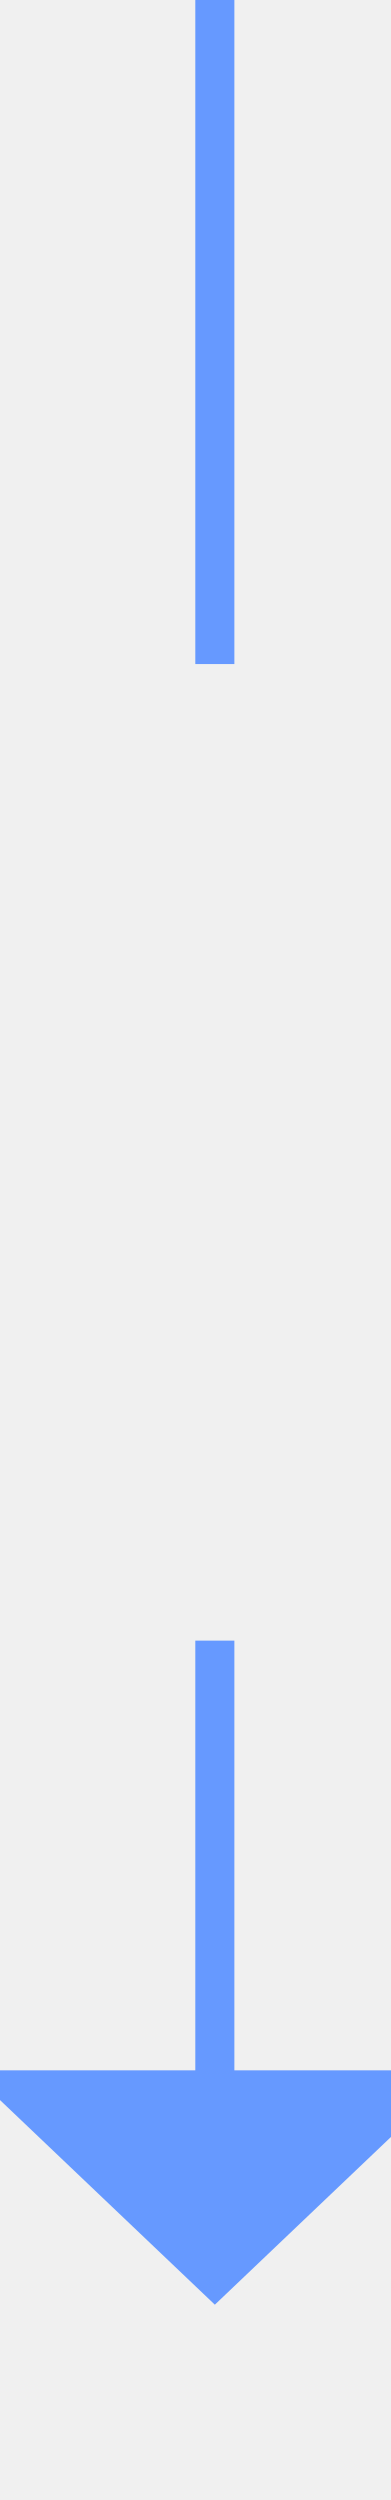
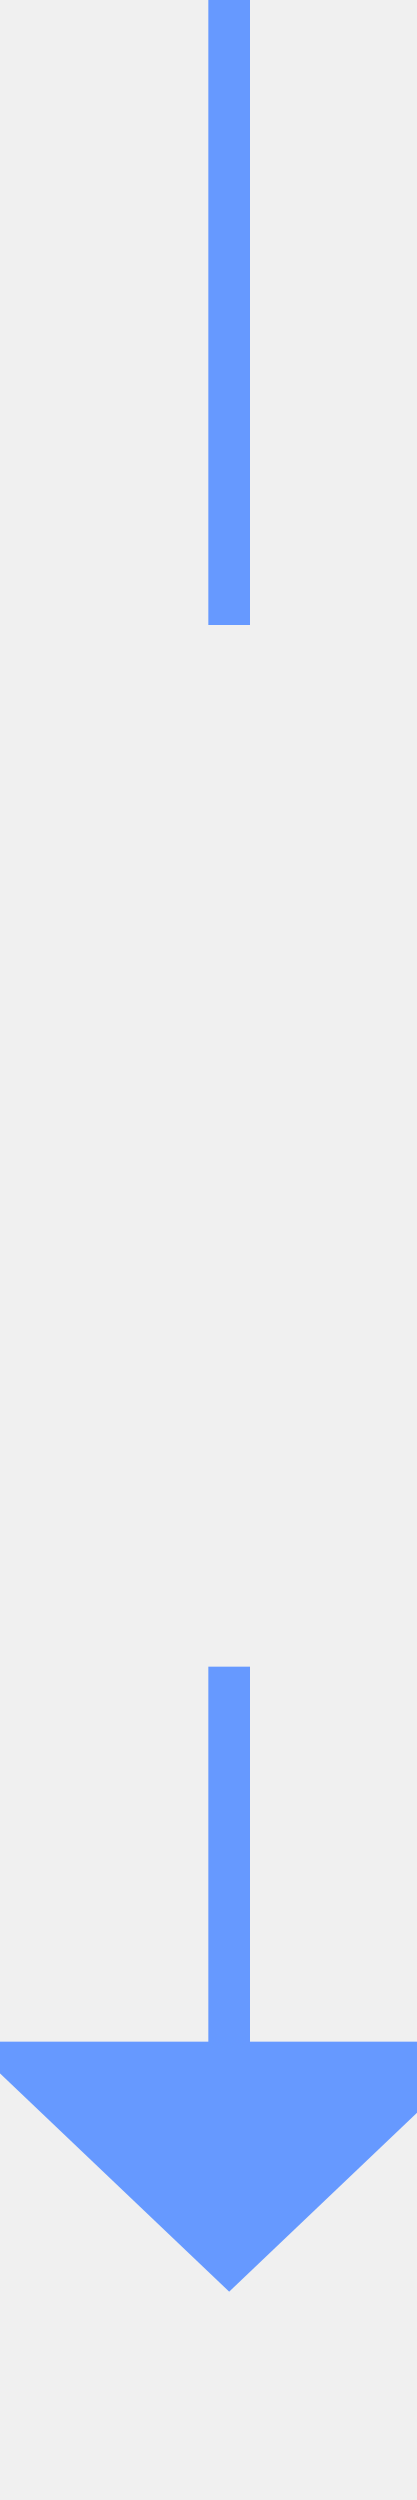
- <svg xmlns="http://www.w3.org/2000/svg" version="1.1" width="10px" height="64px" preserveAspectRatio="xMidYMin meet" viewBox="551 1452  8 64">
+ <svg xmlns="http://www.w3.org/2000/svg" version="1.1" width="10px" height="60px" preserveAspectRatio="xMidYMin meet" viewBox="368 1328  8 60">
  <defs>
-     <mask fill="white" id="clip321">
-       <path d="M 538.5 1469  L 571.5 1469  L 571.5 1494  L 538.5 1494  Z M 538.5 1452  L 571.5 1452  L 571.5 1520  L 538.5 1520  Z " fill-rule="evenodd" />
+     <mask fill="white" id="clip153">
+       <path d="M 329.5 1343  L 414.5 1343  L 414.5 1368  L 329.5 1368  Z M 329.5 1328  L 414.5 1328  L 414.5 1392  L 329.5 1392  Z " fill-rule="evenodd" />
    </mask>
  </defs>
-   <path d="M 555.5 1469  L 555.5 1452  M 555.5 1494  L 555.5 1506  " stroke-width="1" stroke="#6699ff" fill="none" />
-   <path d="M 549.2 1505  L 555.5 1511  L 561.8 1505  L 549.2 1505  Z " fill-rule="nonzero" fill="#6699ff" stroke="none" mask="url(#clip321)" />
+   <path d="M 372.5 1343  L 372.5 1328  M 372.5 1368  L 372.5 1378  " stroke-width="1" stroke="#6699ff" fill="none" />
+   <path d="M 366.2 1377  L 372.5 1383  L 378.8 1377  L 366.2 1377  Z " fill-rule="nonzero" fill="#6699ff" stroke="none" mask="url(#clip153)" />
</svg>
